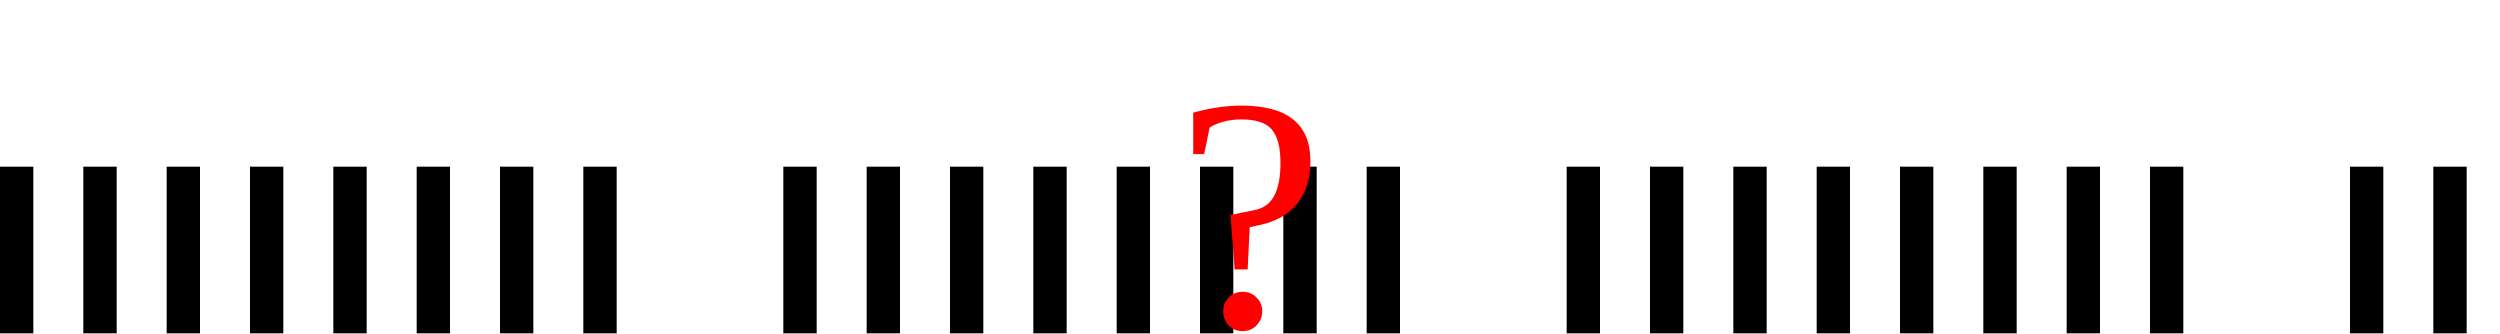
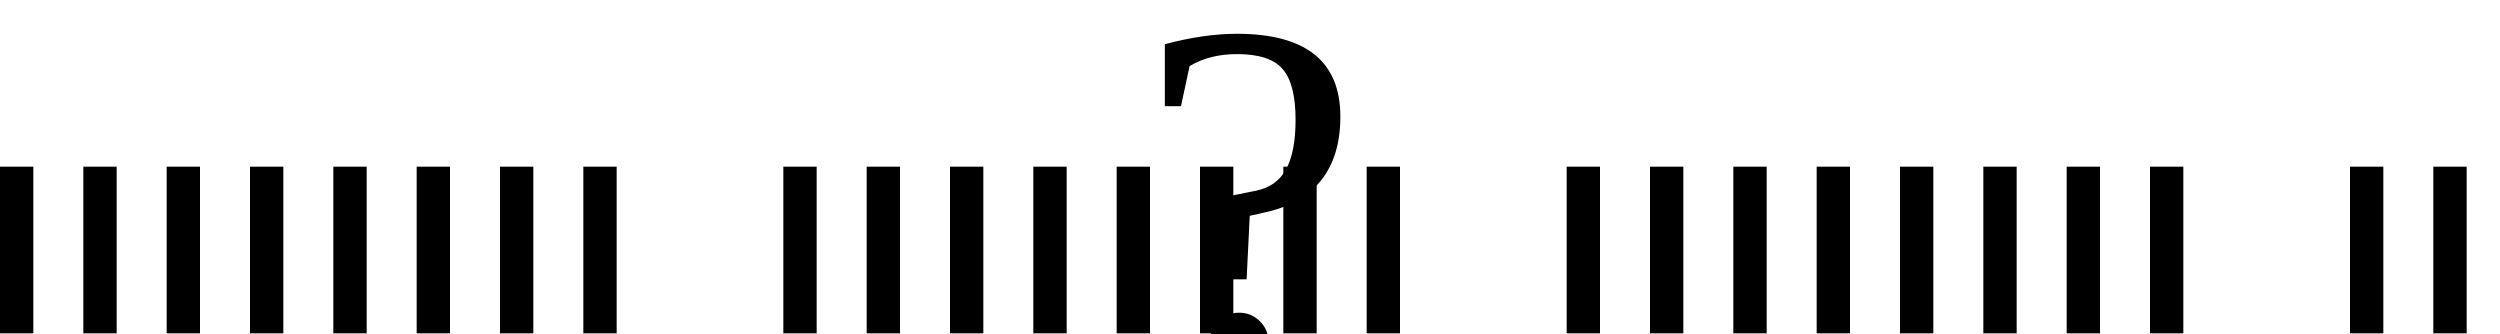
<svg width="150" height="20" class="stroke-base-content">
  <line x1="0" y1="15" x2="150" y2="15" stroke="black" stroke-width="10" stroke-dasharray="2,3,2,3,2,3,2,3,2,3,2,3,2,3,2,10" />
-   <text x="75" y="15" overflow="visible" text-anchor="middle" dominant-baseline="middle" font-size="20" fill="red">?</text>
+   <text x="75" y="15" overflow="visible" text-anchor="middle" dominant-baseline="middle" font-size="30" fill="black">?</text>
</svg>
